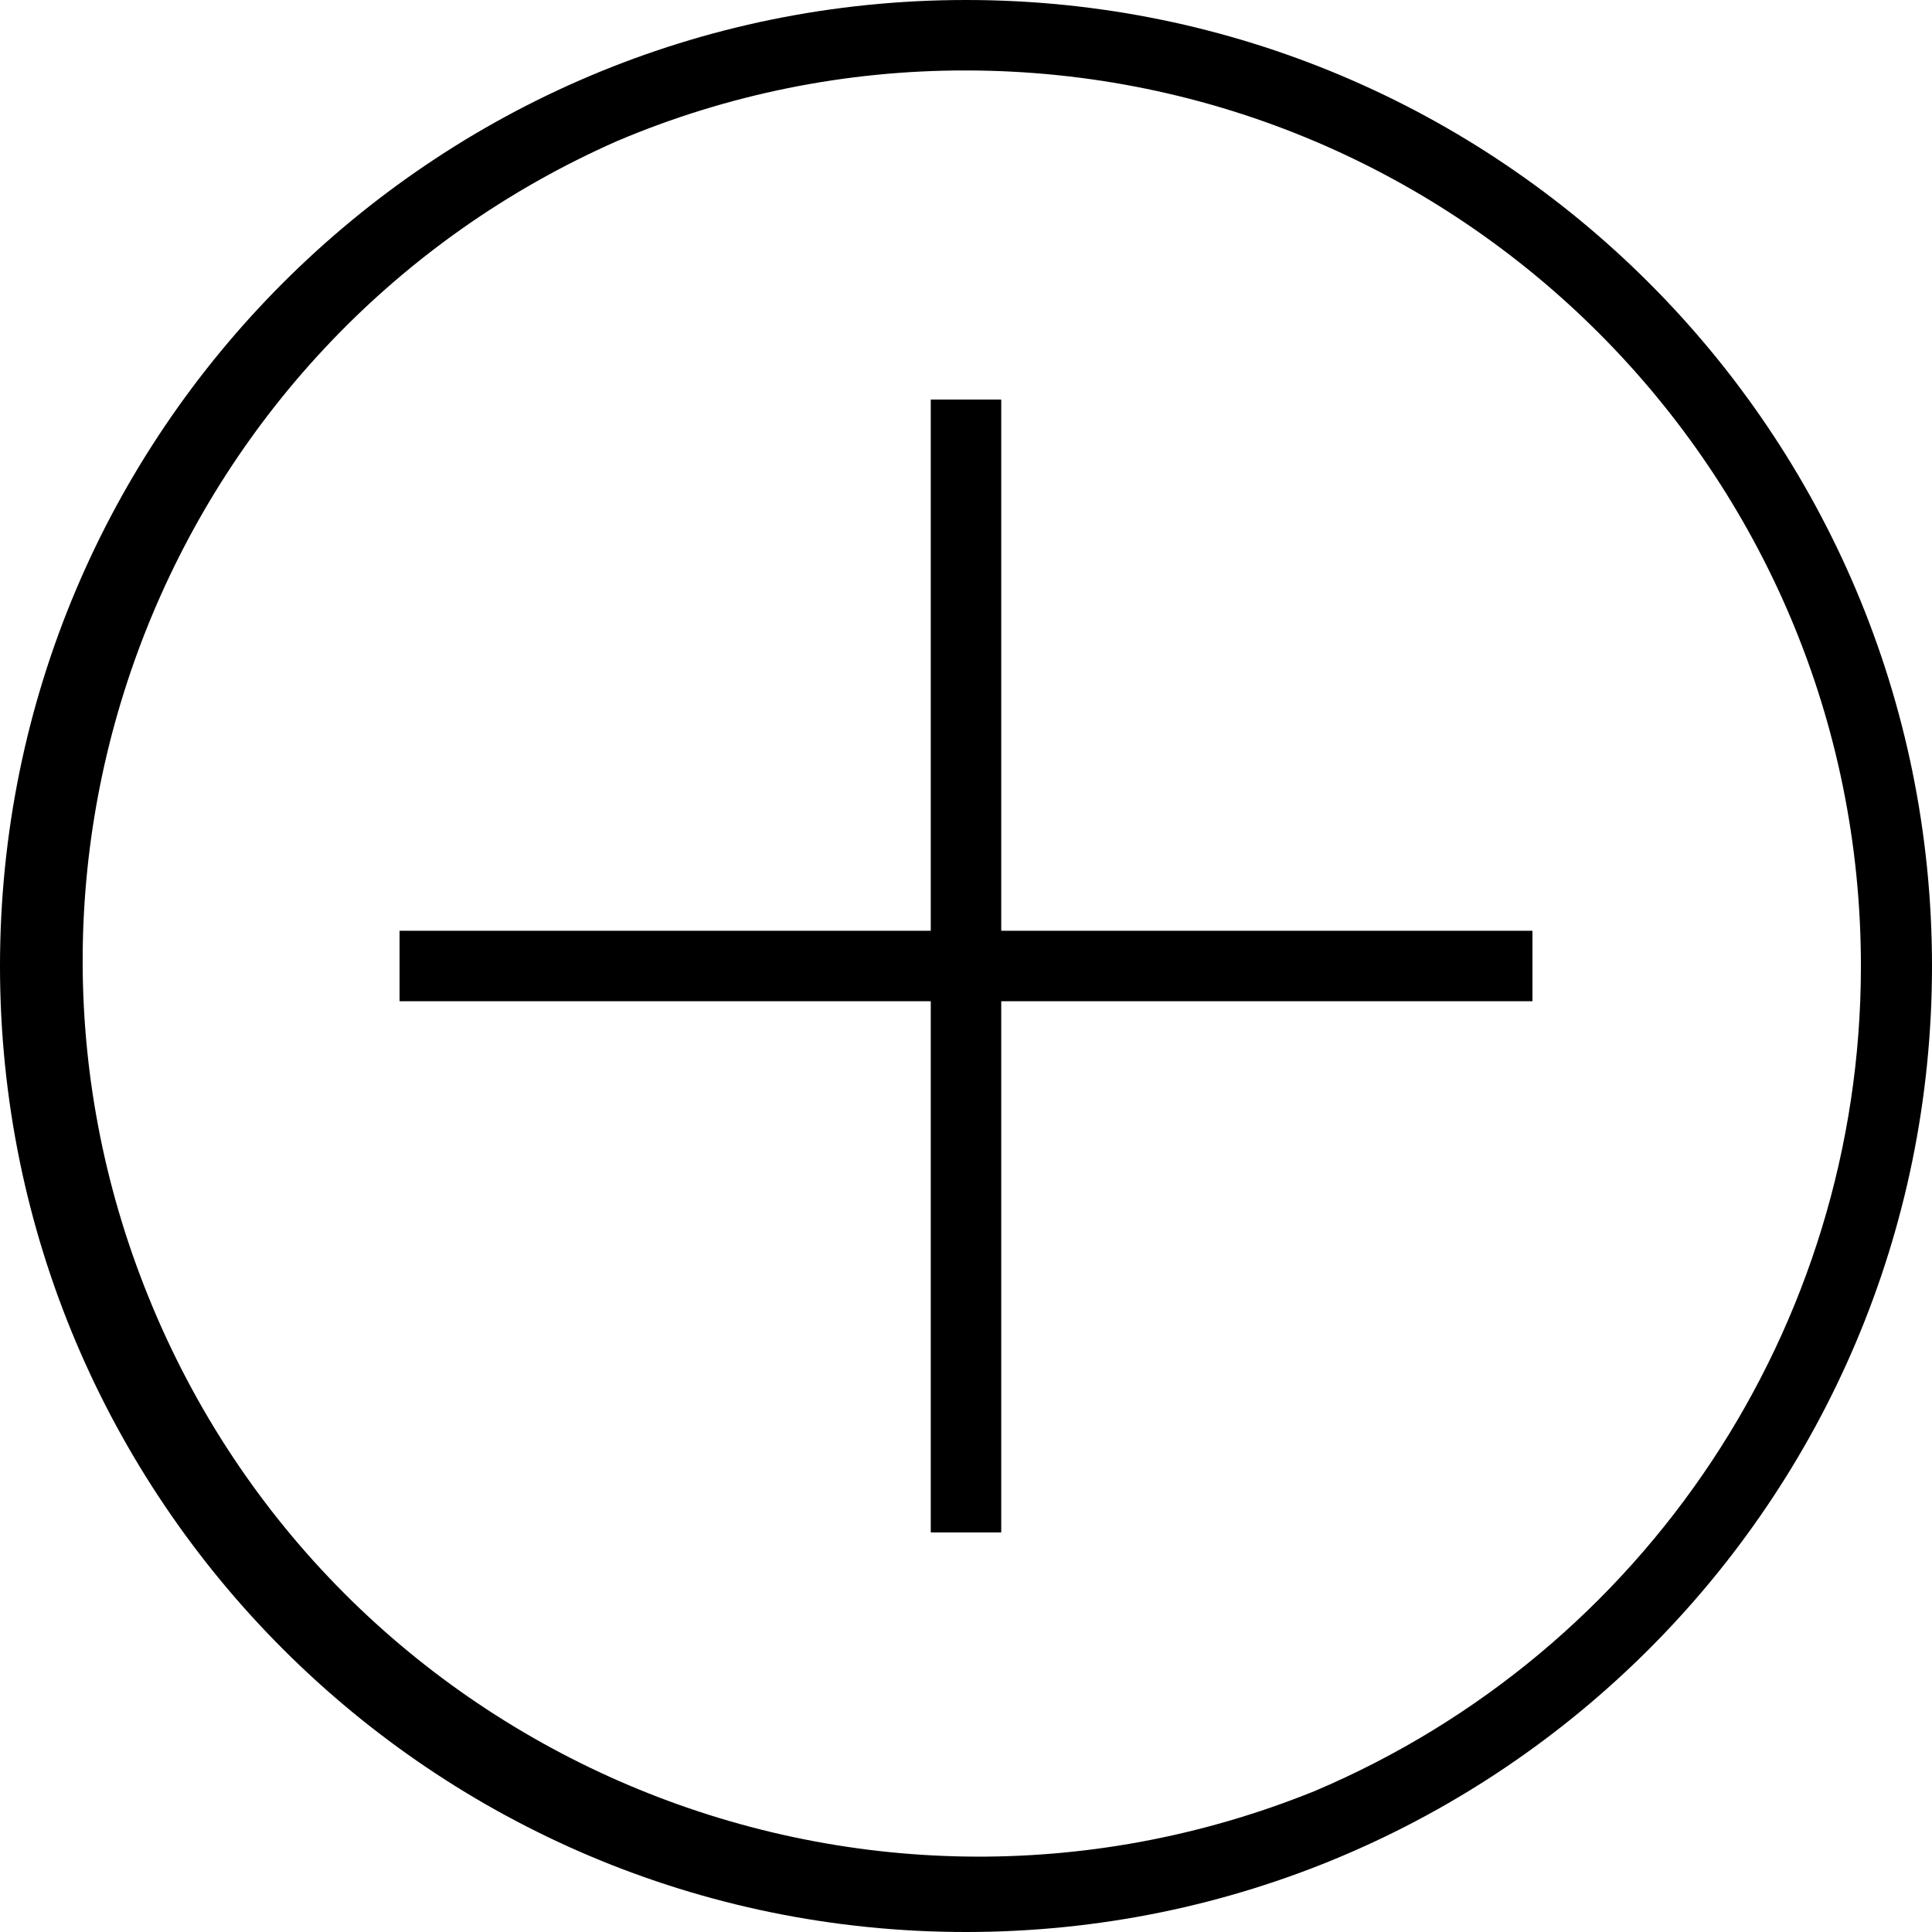
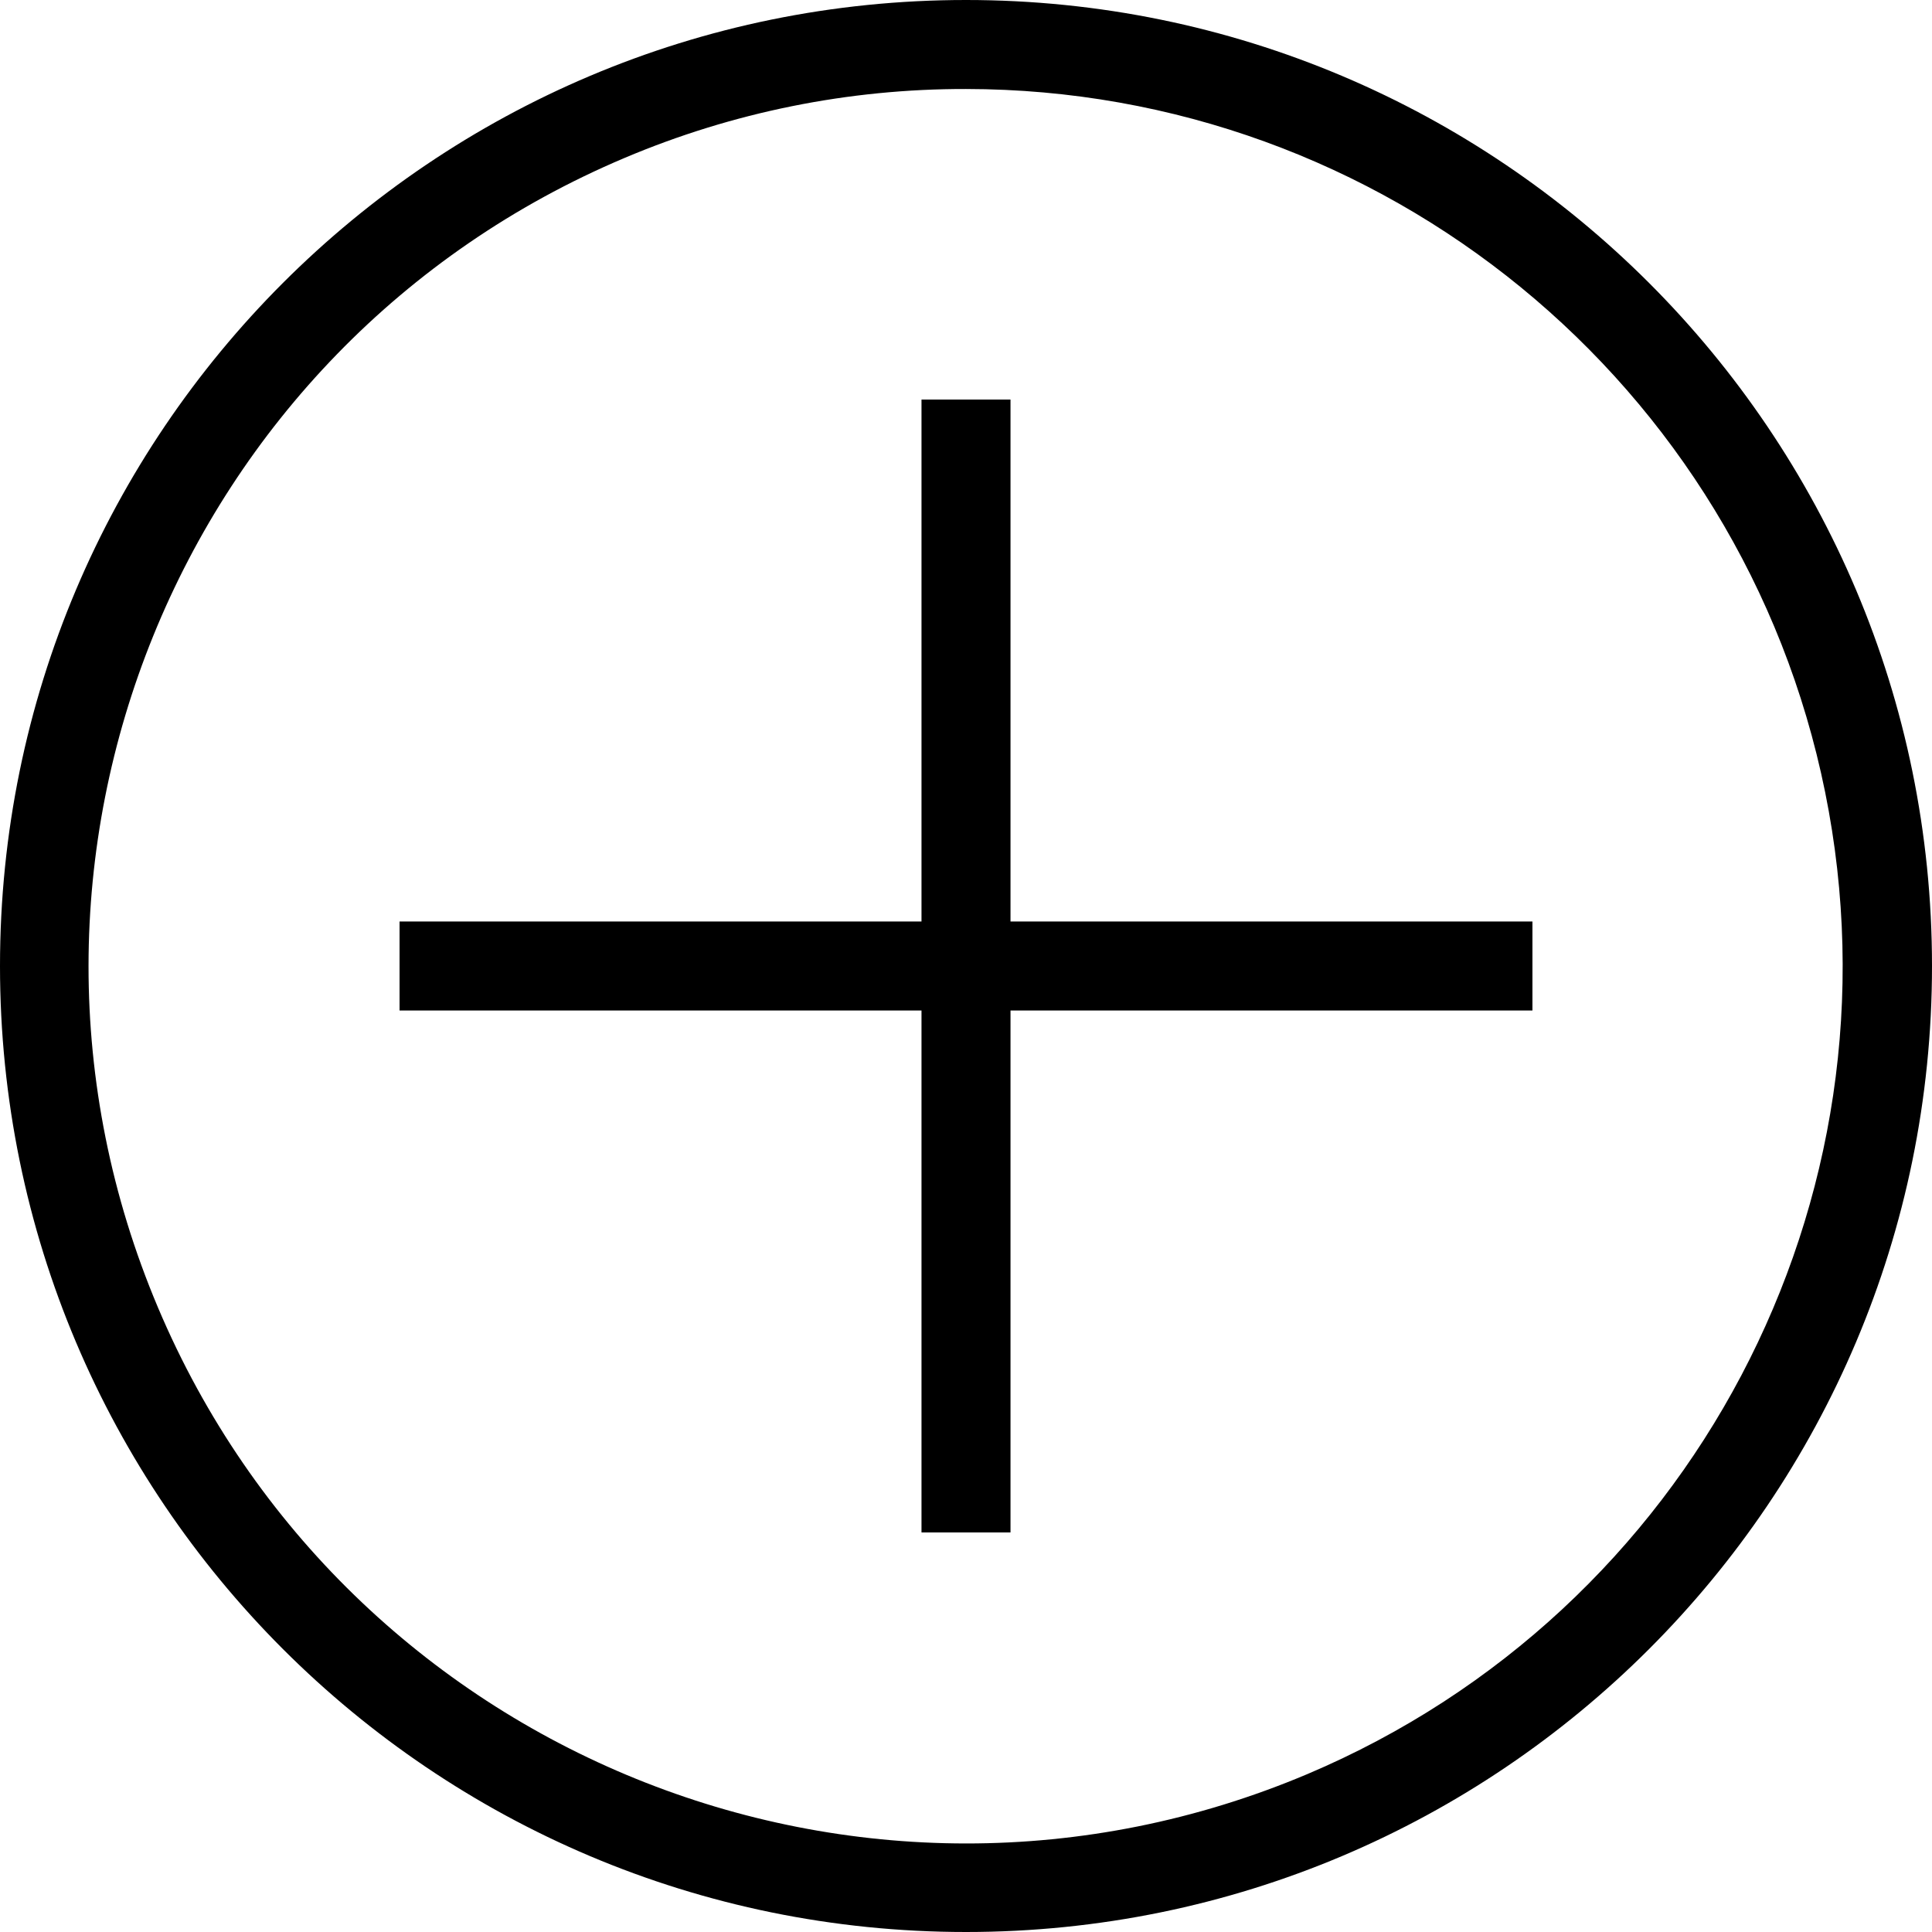
<svg xmlns="http://www.w3.org/2000/svg" viewBox="0 0 521 521">
  <defs>
-     <style>.cls-1{fill:none;stroke:#000;stroke-miterlimit:10;stroke-width:19px;}</style>
+     <style>.cls-1{fill:none;stroke:#000;stroke-miterlimit:10;stroke-width:24px;}</style>
  </defs>
  <g id="Layer_2" data-name="Layer 2">
    <g id="Layer_1-2" data-name="Layer 1">
-       <g id="Layer_1-2-2" data-name="Layer 1-2">
-         <path d="M260.5,19C393.92,19.13,502,127.39,501.83,260.81A241.57,241.57,0,0,1,354.5,483C230.82,533,90,473.31,40,349.63-9,228.63,47.06,90.64,166.5,38a240,240,0,0,1,94-19m0-19C116.63,0,0,116.63,0,260.5S116.63,521,260.5,521,521,404.37,521,260.5,404.37,0,260.5,0Z" />
-         <line class="cls-1" x1="107.75" y1="260.5" x2="413.25" y2="260.5" />
-         <line class="cls-1" x1="260.5" y1="107.75" x2="260.5" y2="413.25" />
-       </g>
+       <path d="M260.5,24a236.57,236.57,0,0,1,92.05,454.42A236.56,236.56,0,0,1,168.45,42.58,234.92,234.92,0,0,1,260.5,24m0-24C116.63,0,0,116.63,0,260.5S116.63,521,260.5,521,521,404.37,521,260.5,404.37,0,260.5,0Z" />
+       <line class="cls-1" x1="107.75" y1="260.5" x2="413.25" y2="260.5" />
+       <line class="cls-1" x1="260.5" y1="107.75" x2="260.5" y2="413.25" />
    </g>
  </g>
</svg>
